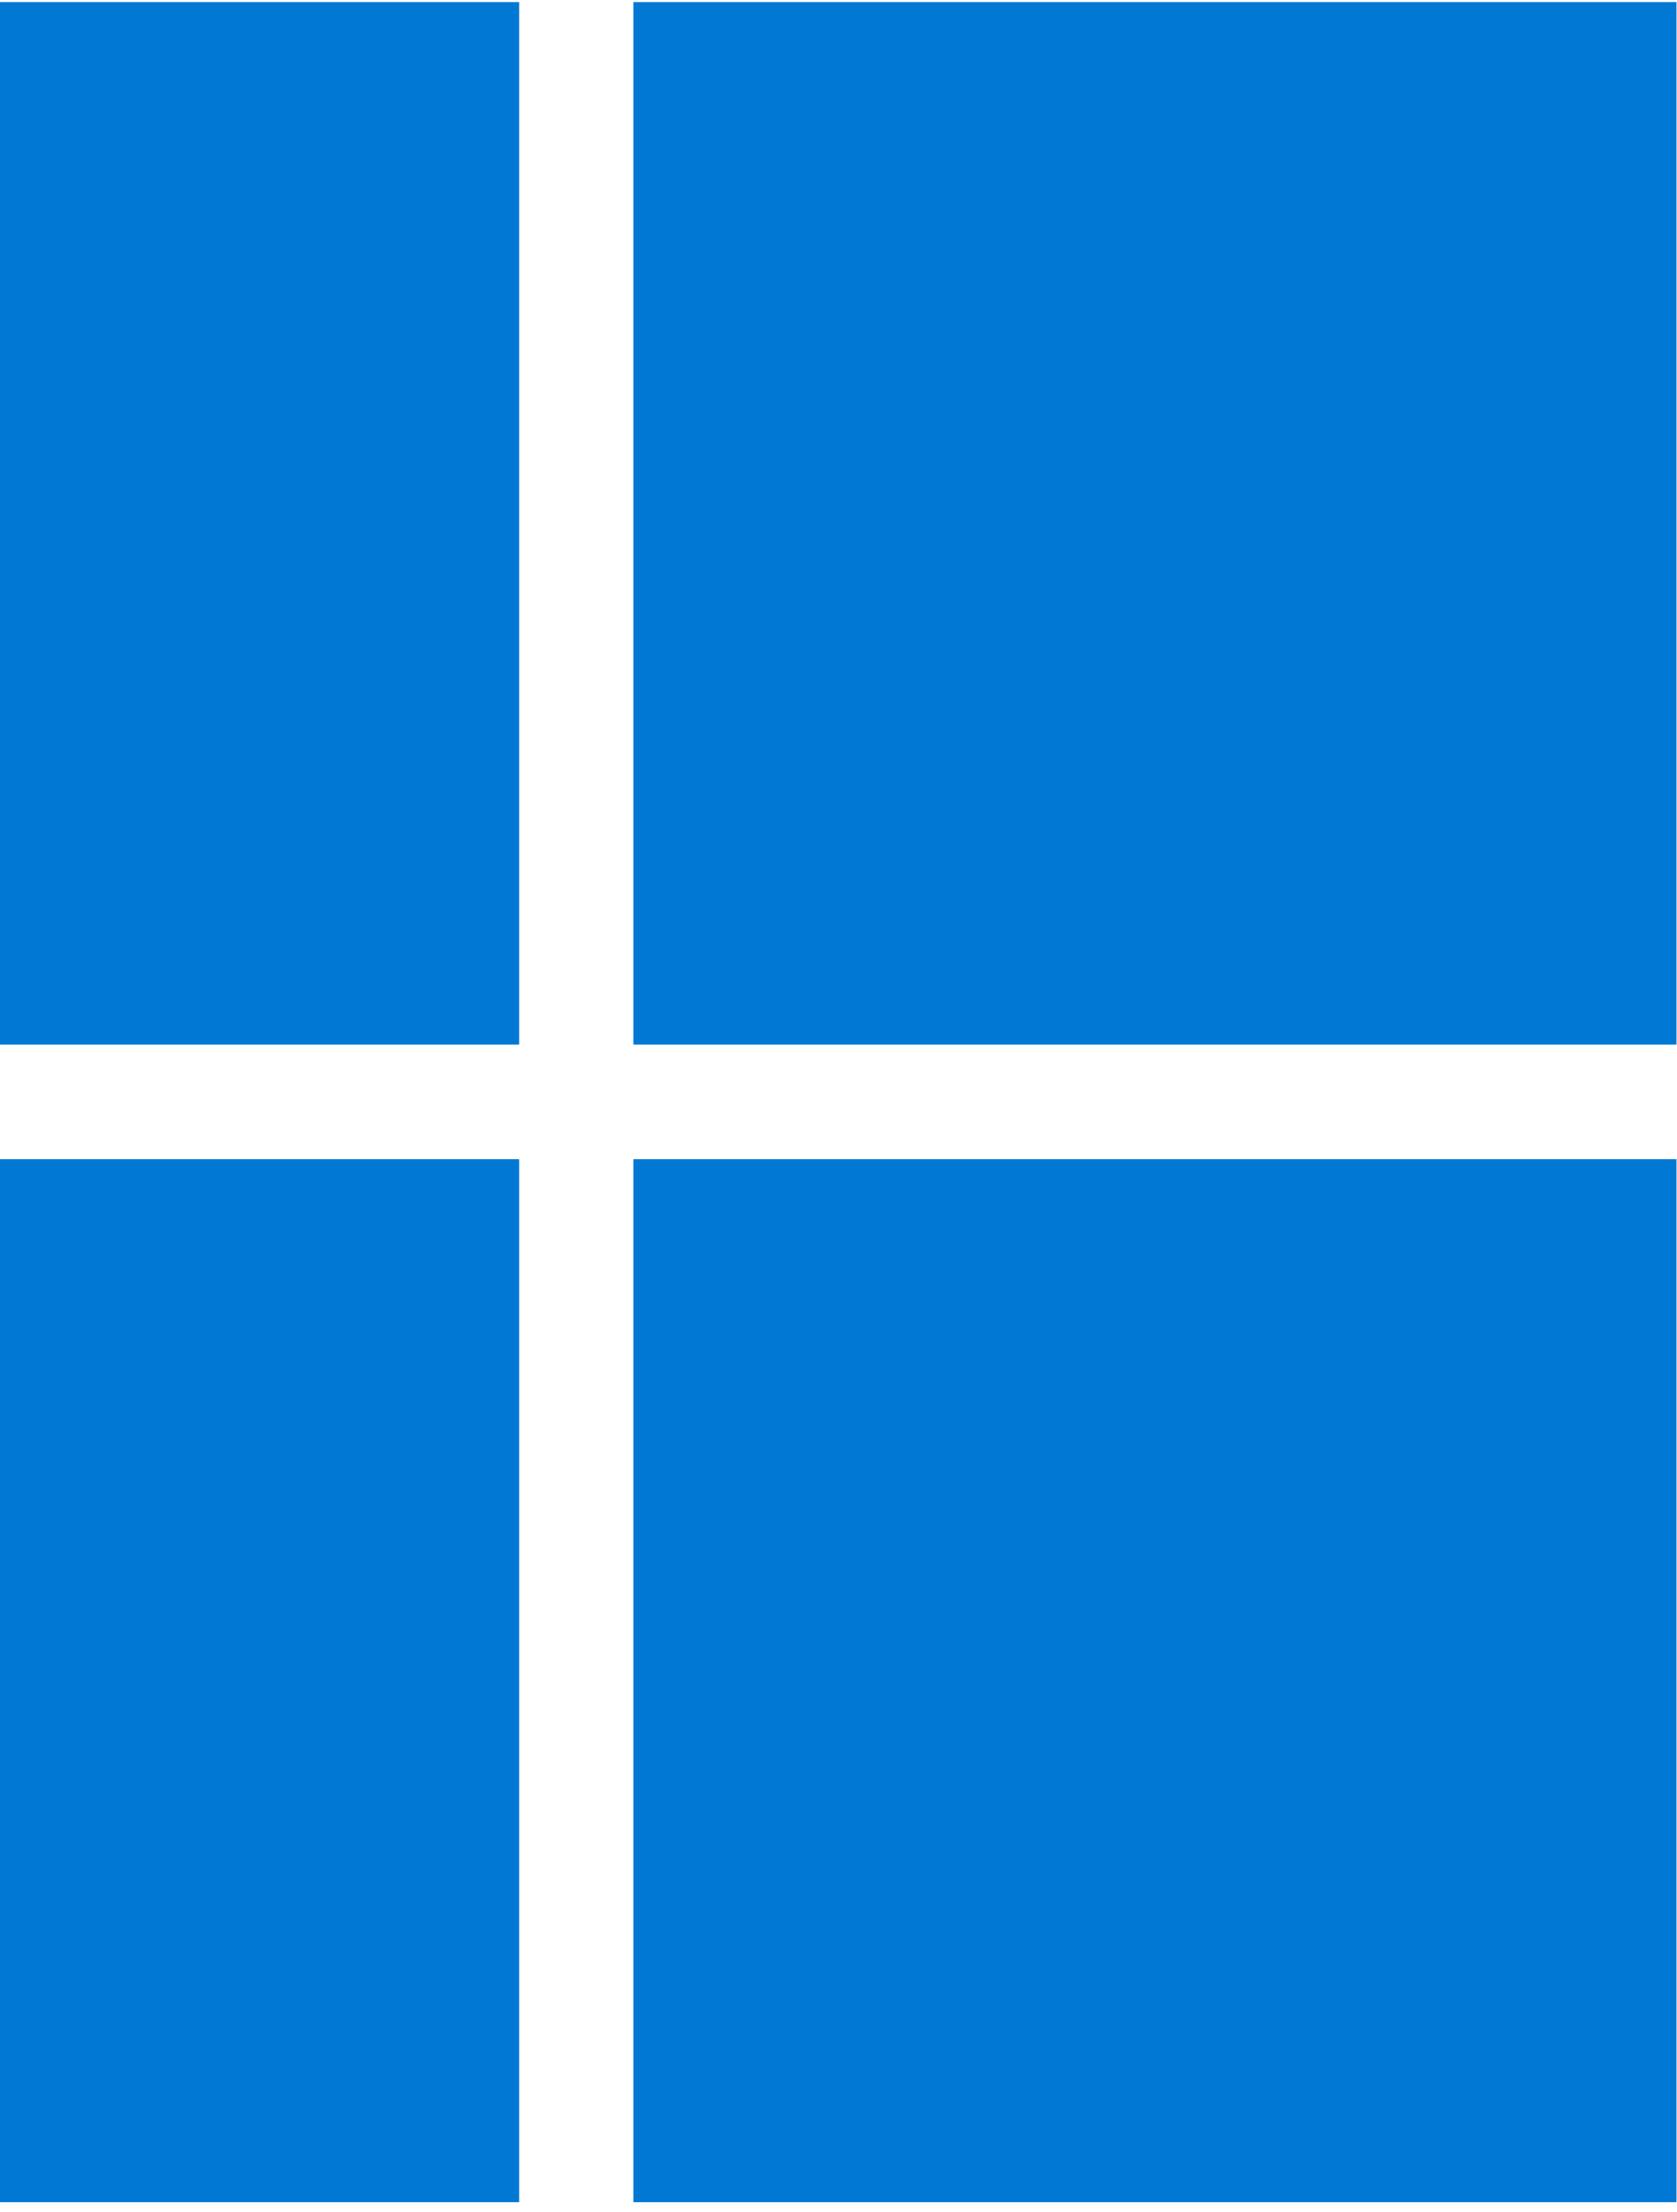
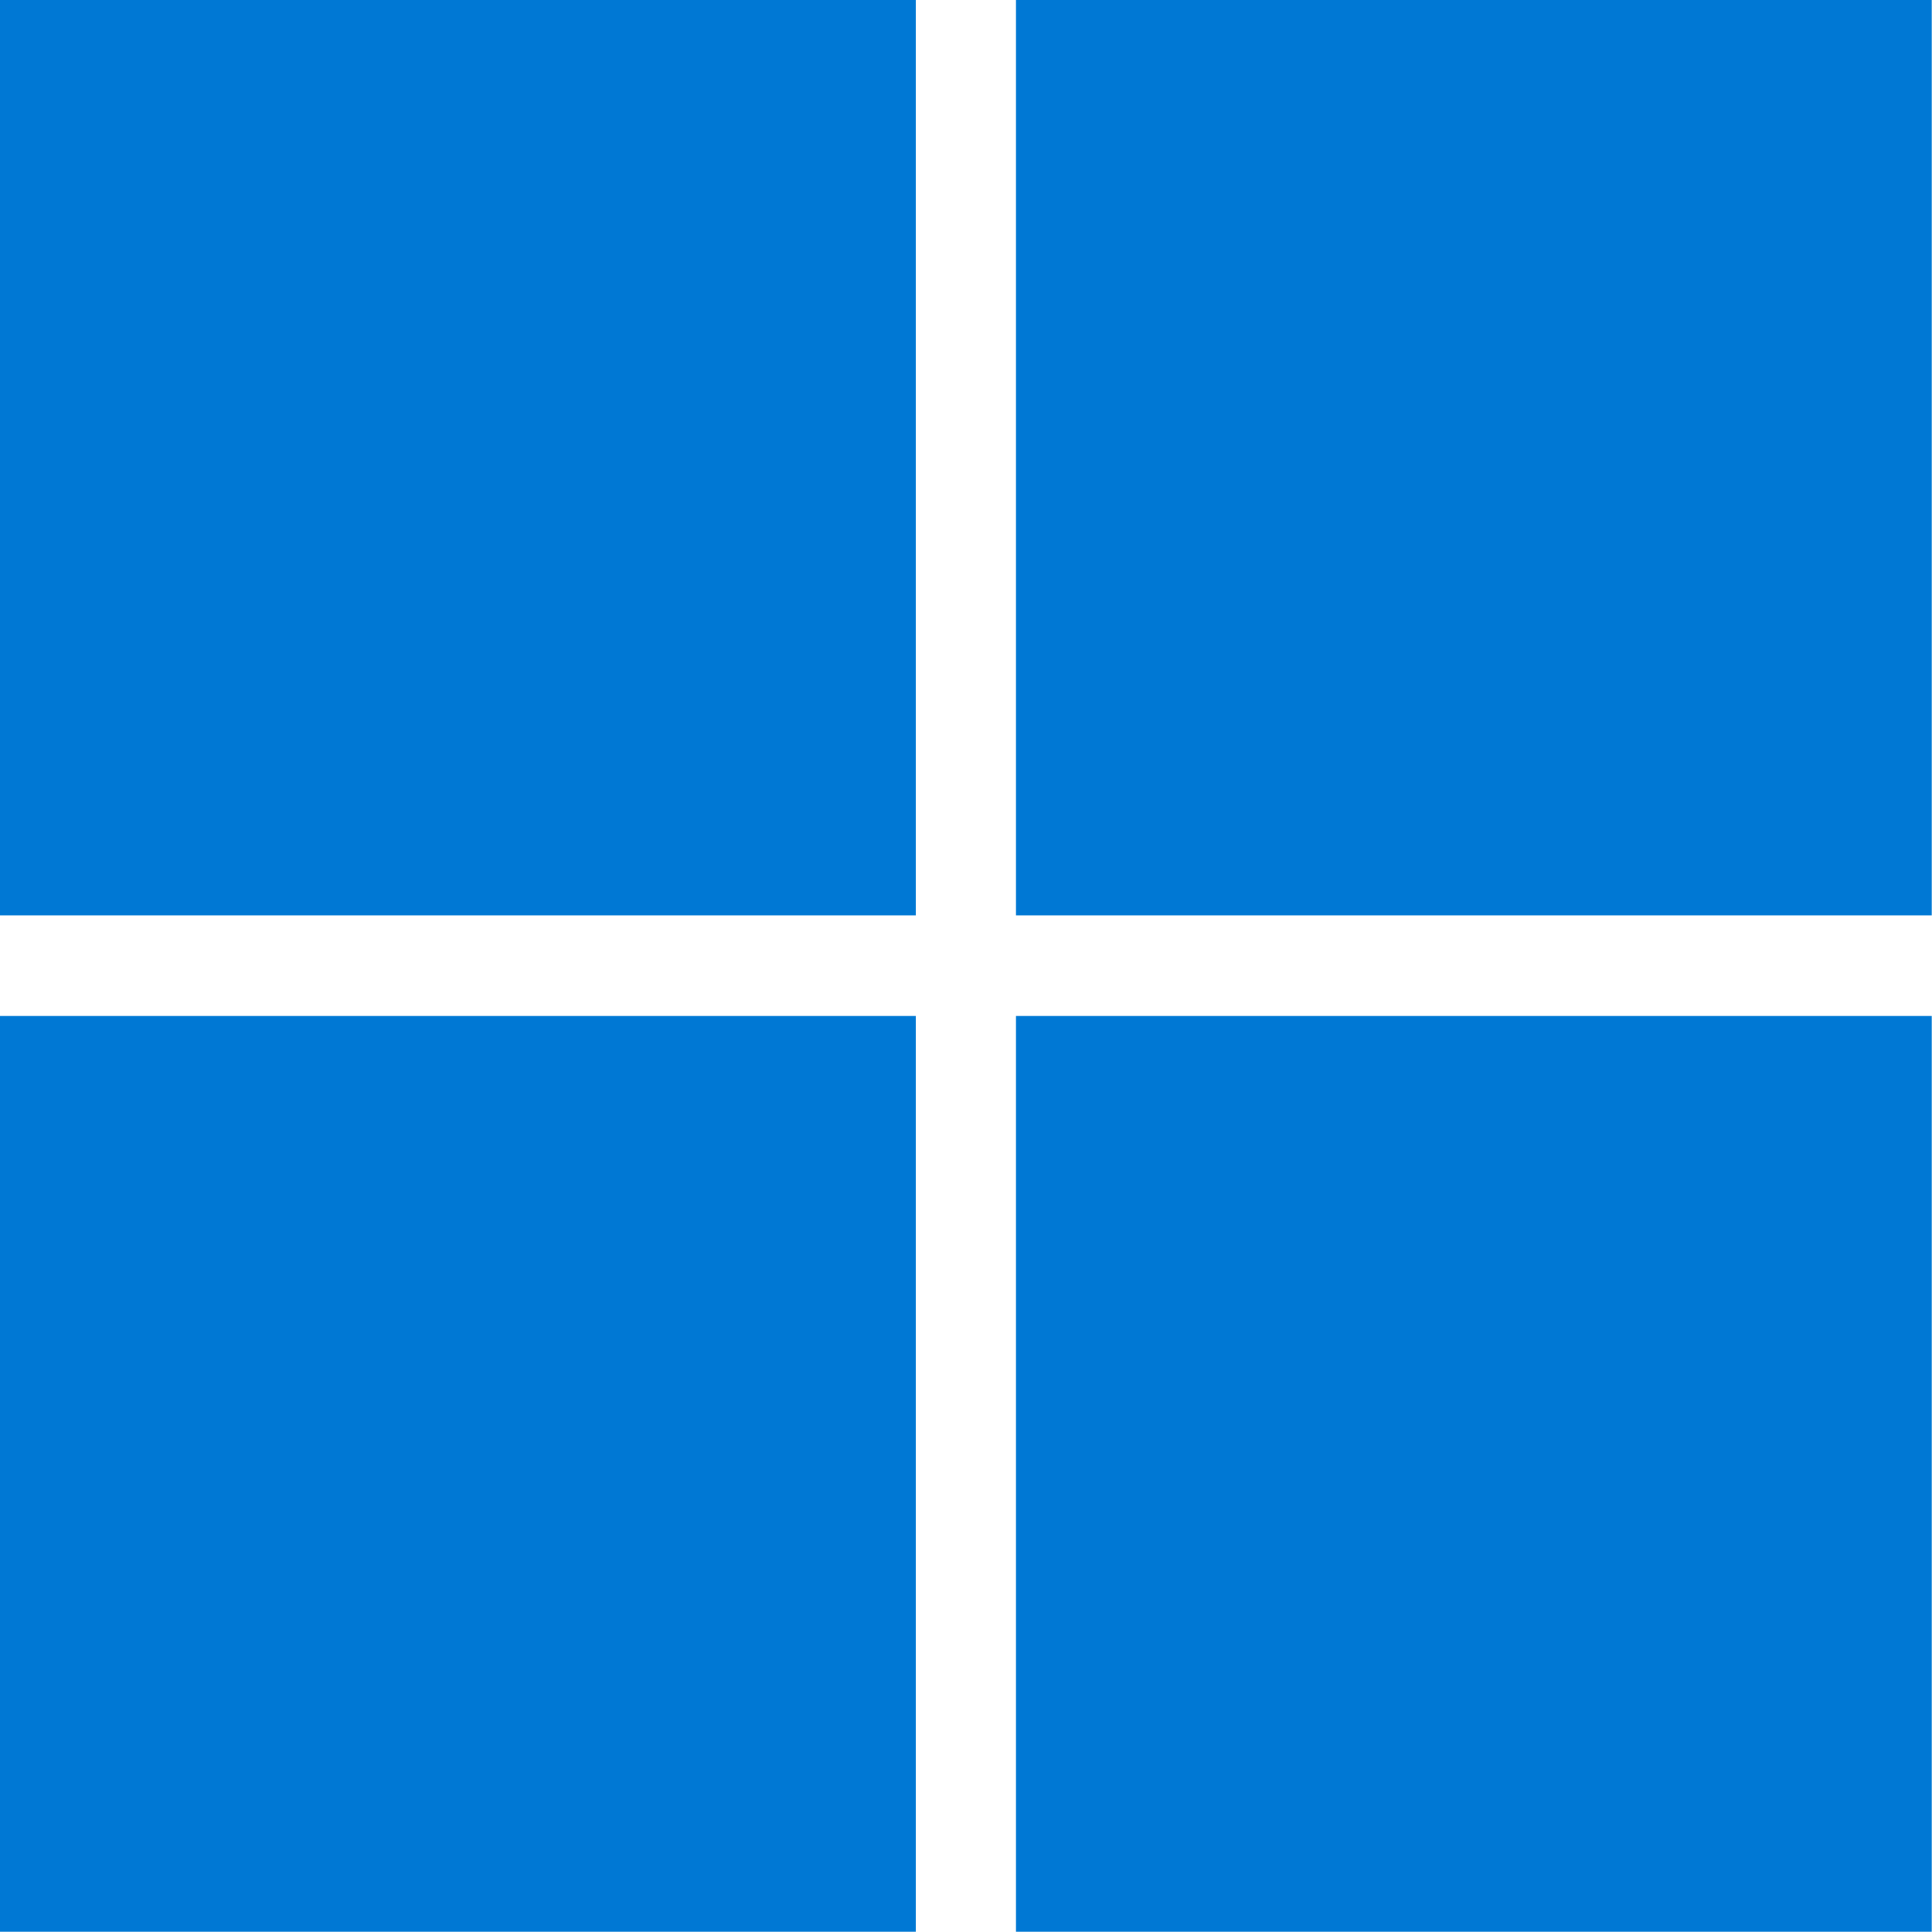
- <svg xmlns="http://www.w3.org/2000/svg" width="144" height="190" viewBox="0 0 144 190" fill="none">
-   <path d="M-45 0.179H44.584V89.725H-45V0.179ZM54.392 0.179H143.976V89.725H54.392V0.179ZM-45 99.571H44.584V189.156H-45V99.571ZM54.392 99.571H143.976V189.156H54.392" fill="#0078D4" />
+ <svg xmlns="http://www.w3.org/2000/svg" width="189" height="189" viewBox="0 0 189 189" fill="none">
+   <path d="M0 0H89.585V89.546H0V0ZM99.392 0H188.976V89.546H99.392V0ZM0 99.392H89.585V188.976H0V99.392ZM99.392 99.392H188.976V188.976H99.392" fill="#0078D4" />
</svg>
